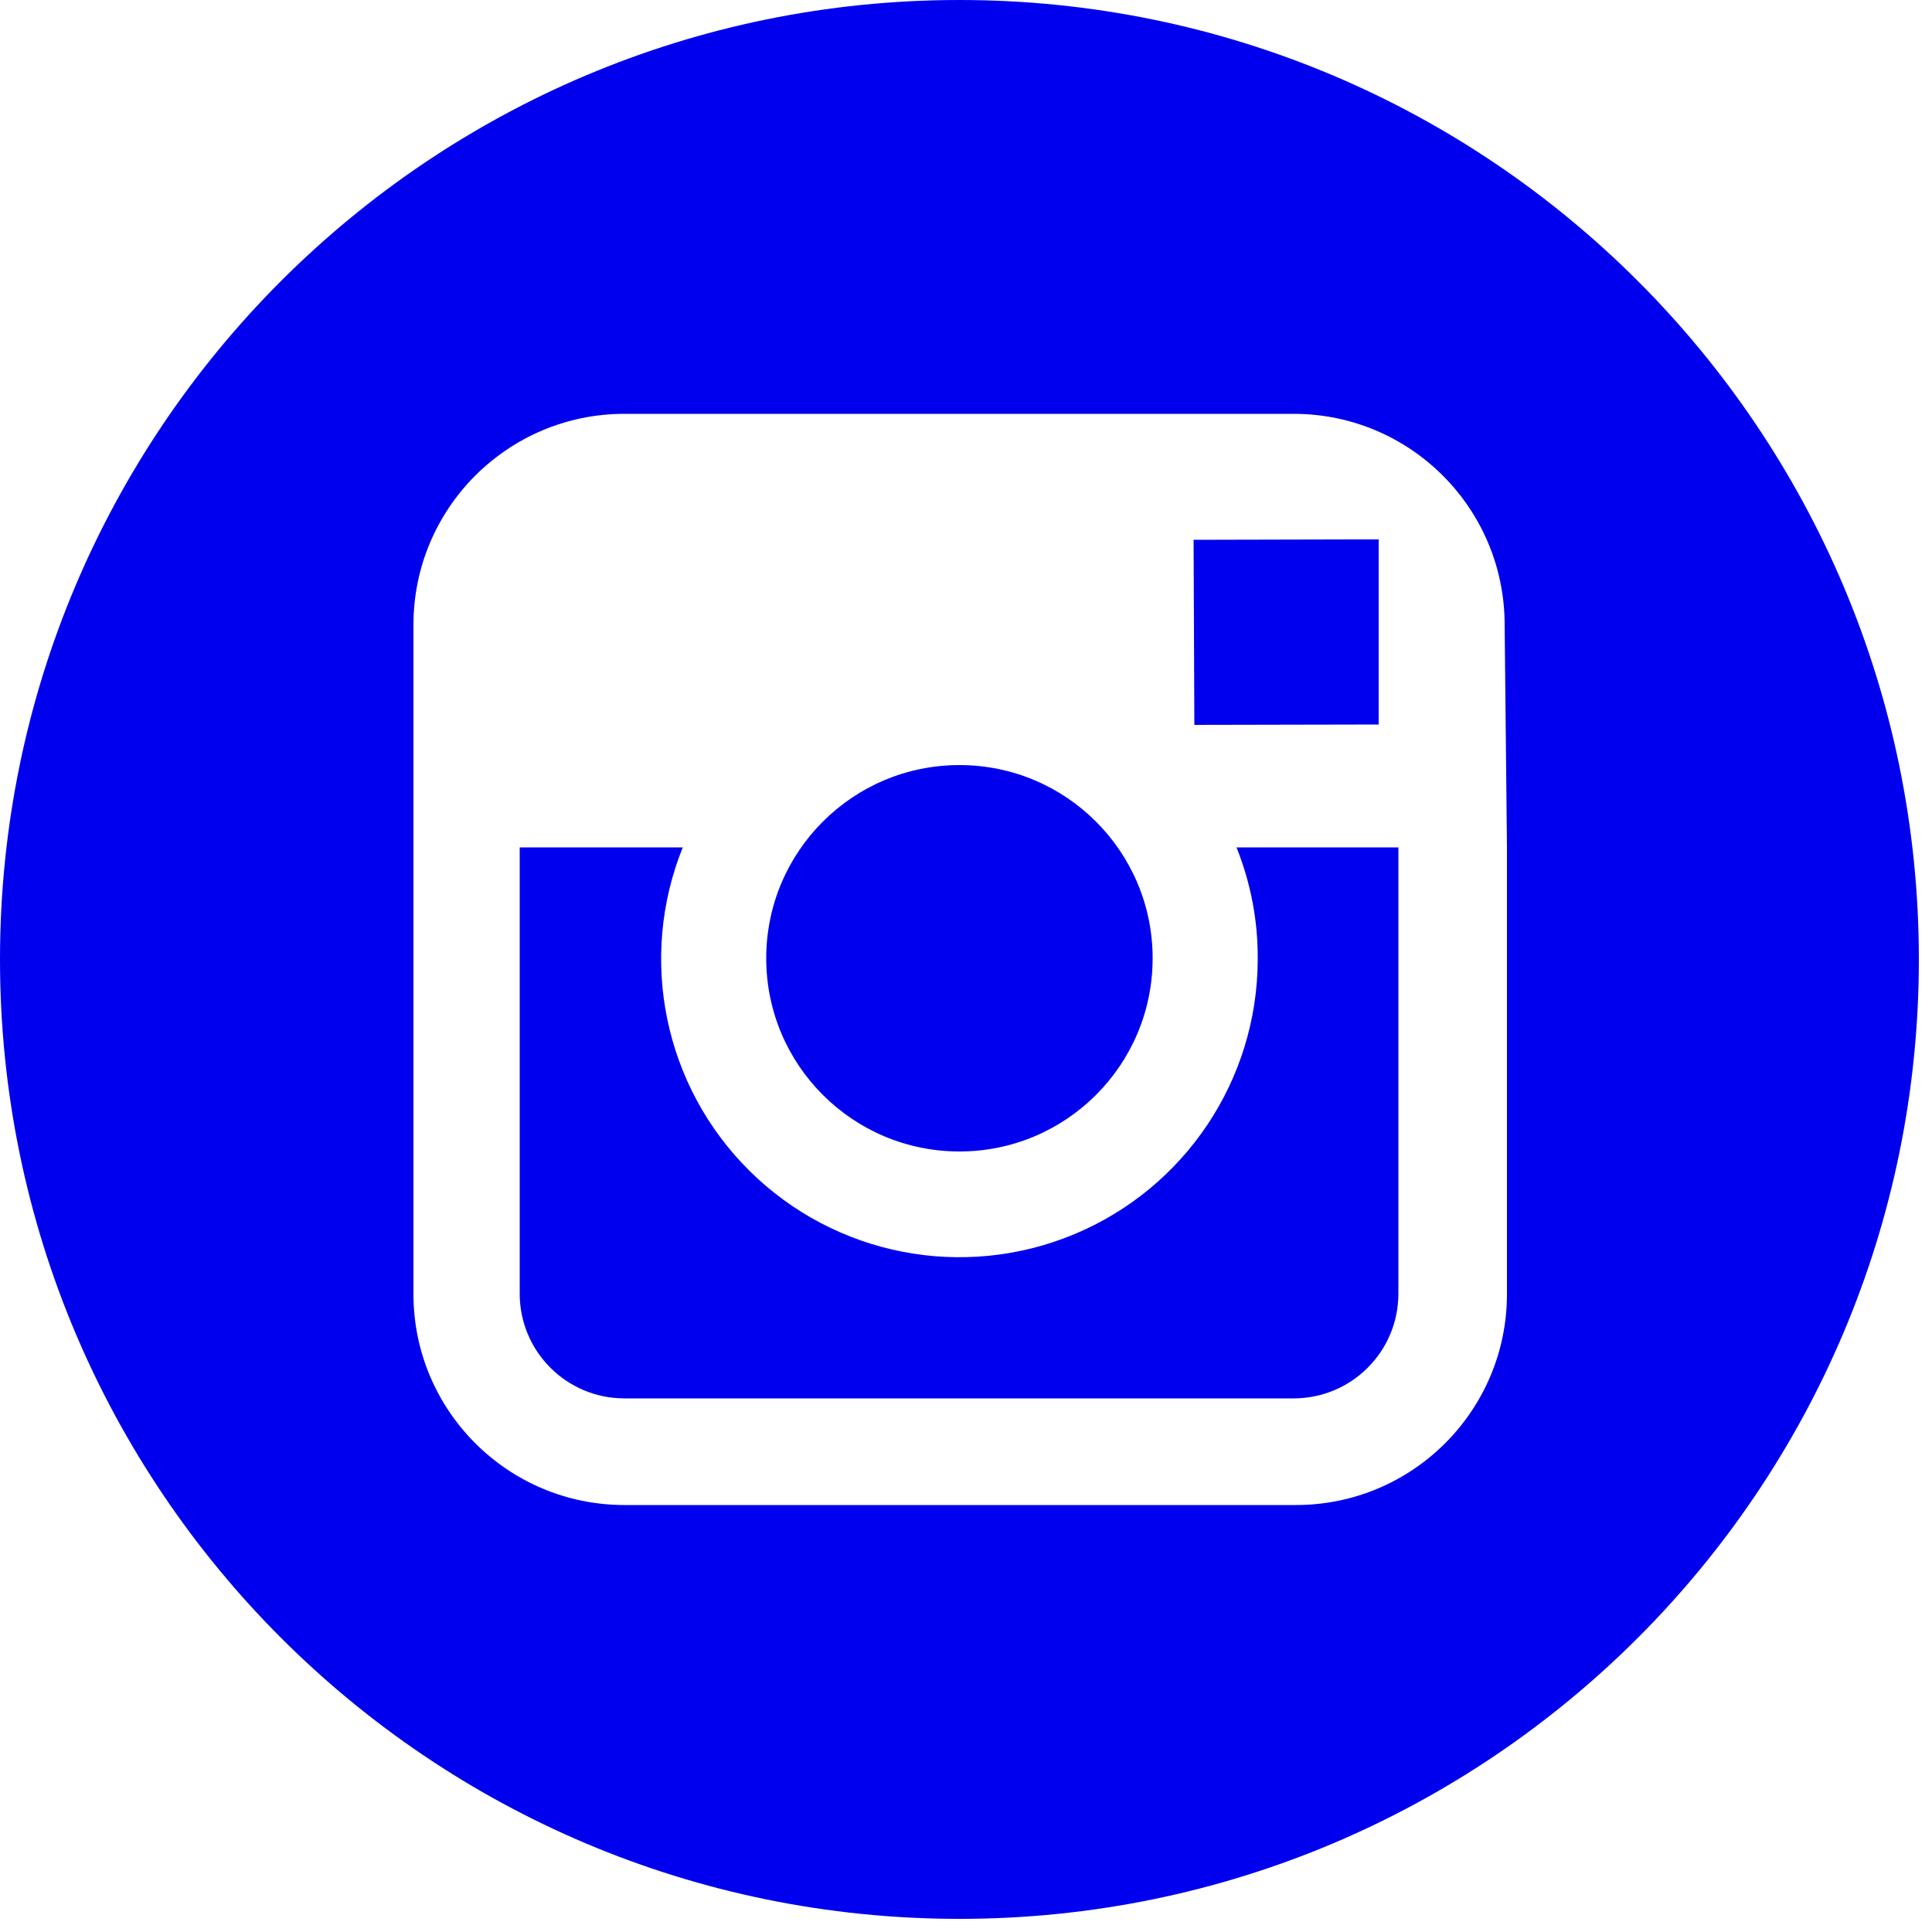
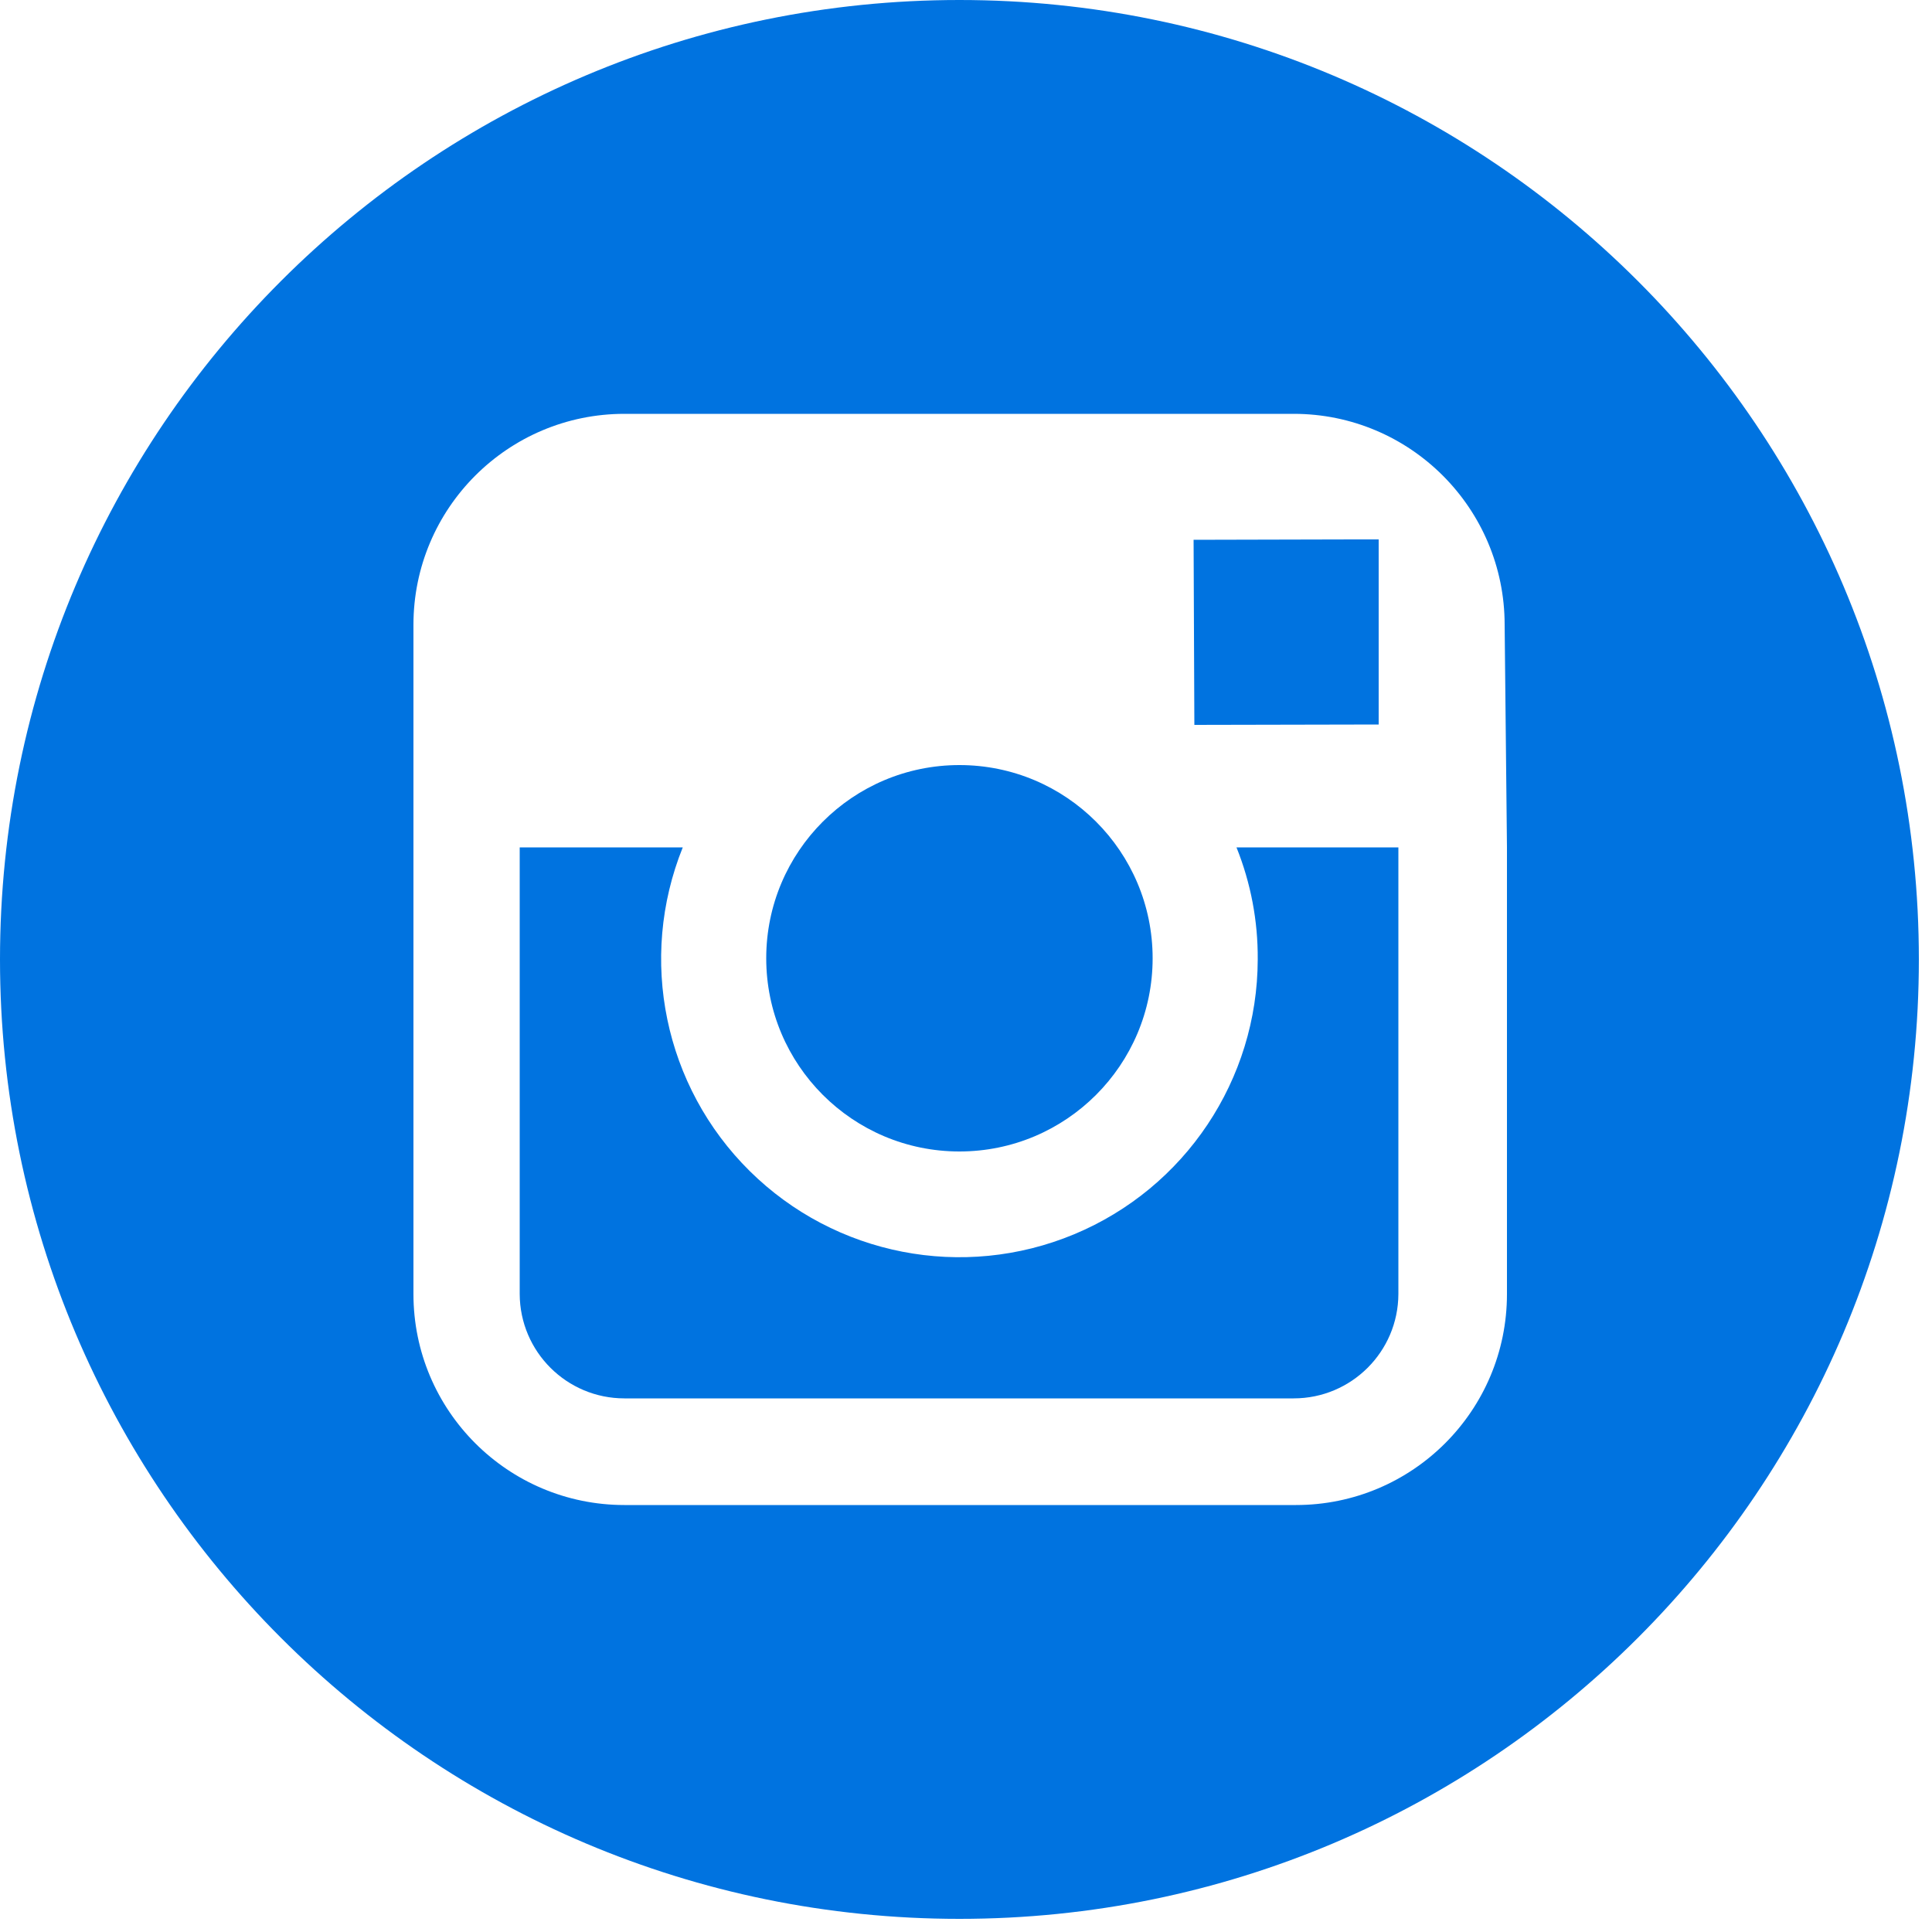
<svg xmlns="http://www.w3.org/2000/svg" id="instagram_icon" width="40" viewBox="0 0 50 50">
  <defs>
-     <style>.cls-1{fill:#0000EE;}</style>
+     <style>.cls-1{fill:#0073E0;}</style>
  </defs>
  <path class="cls-1" d="M512.83,369.8a5,5,0,1,0-5-5A5,5,0,0,0,512.83,369.8Z" transform="translate(-488 -340)" />
  <polygon class="cls-1" points="35.68 18.75 35.68 14.58 35.68 13.96 35.05 13.96 30.89 13.97 30.91 18.76 35.68 18.75" />
  <path class="cls-1" d="M512.83,340a24.83,24.83,0,1,0,24.83,24.83A24.83,24.83,0,0,0,512.83,340ZM527,361.93v11.56a5.46,5.46,0,0,1-5.46,5.46H504.16a5.46,5.46,0,0,1-5.46-5.46V356.17a5.46,5.46,0,0,1,5.46-5.46h17.32a5.46,5.46,0,0,1,5.46,5.46h0Z" transform="translate(-488 -340)" />
  <path class="cls-1" d="M520.55,364.83a7.72,7.72,0,1,1-14.88-2.9h-4.22v11.56a2.71,2.71,0,0,0,2.71,2.7h17.32a2.71,2.71,0,0,0,2.71-2.7V361.93H520A7.62,7.62,0,0,1,520.55,364.83Z" transform="translate(-488 -340)" />
</svg>
